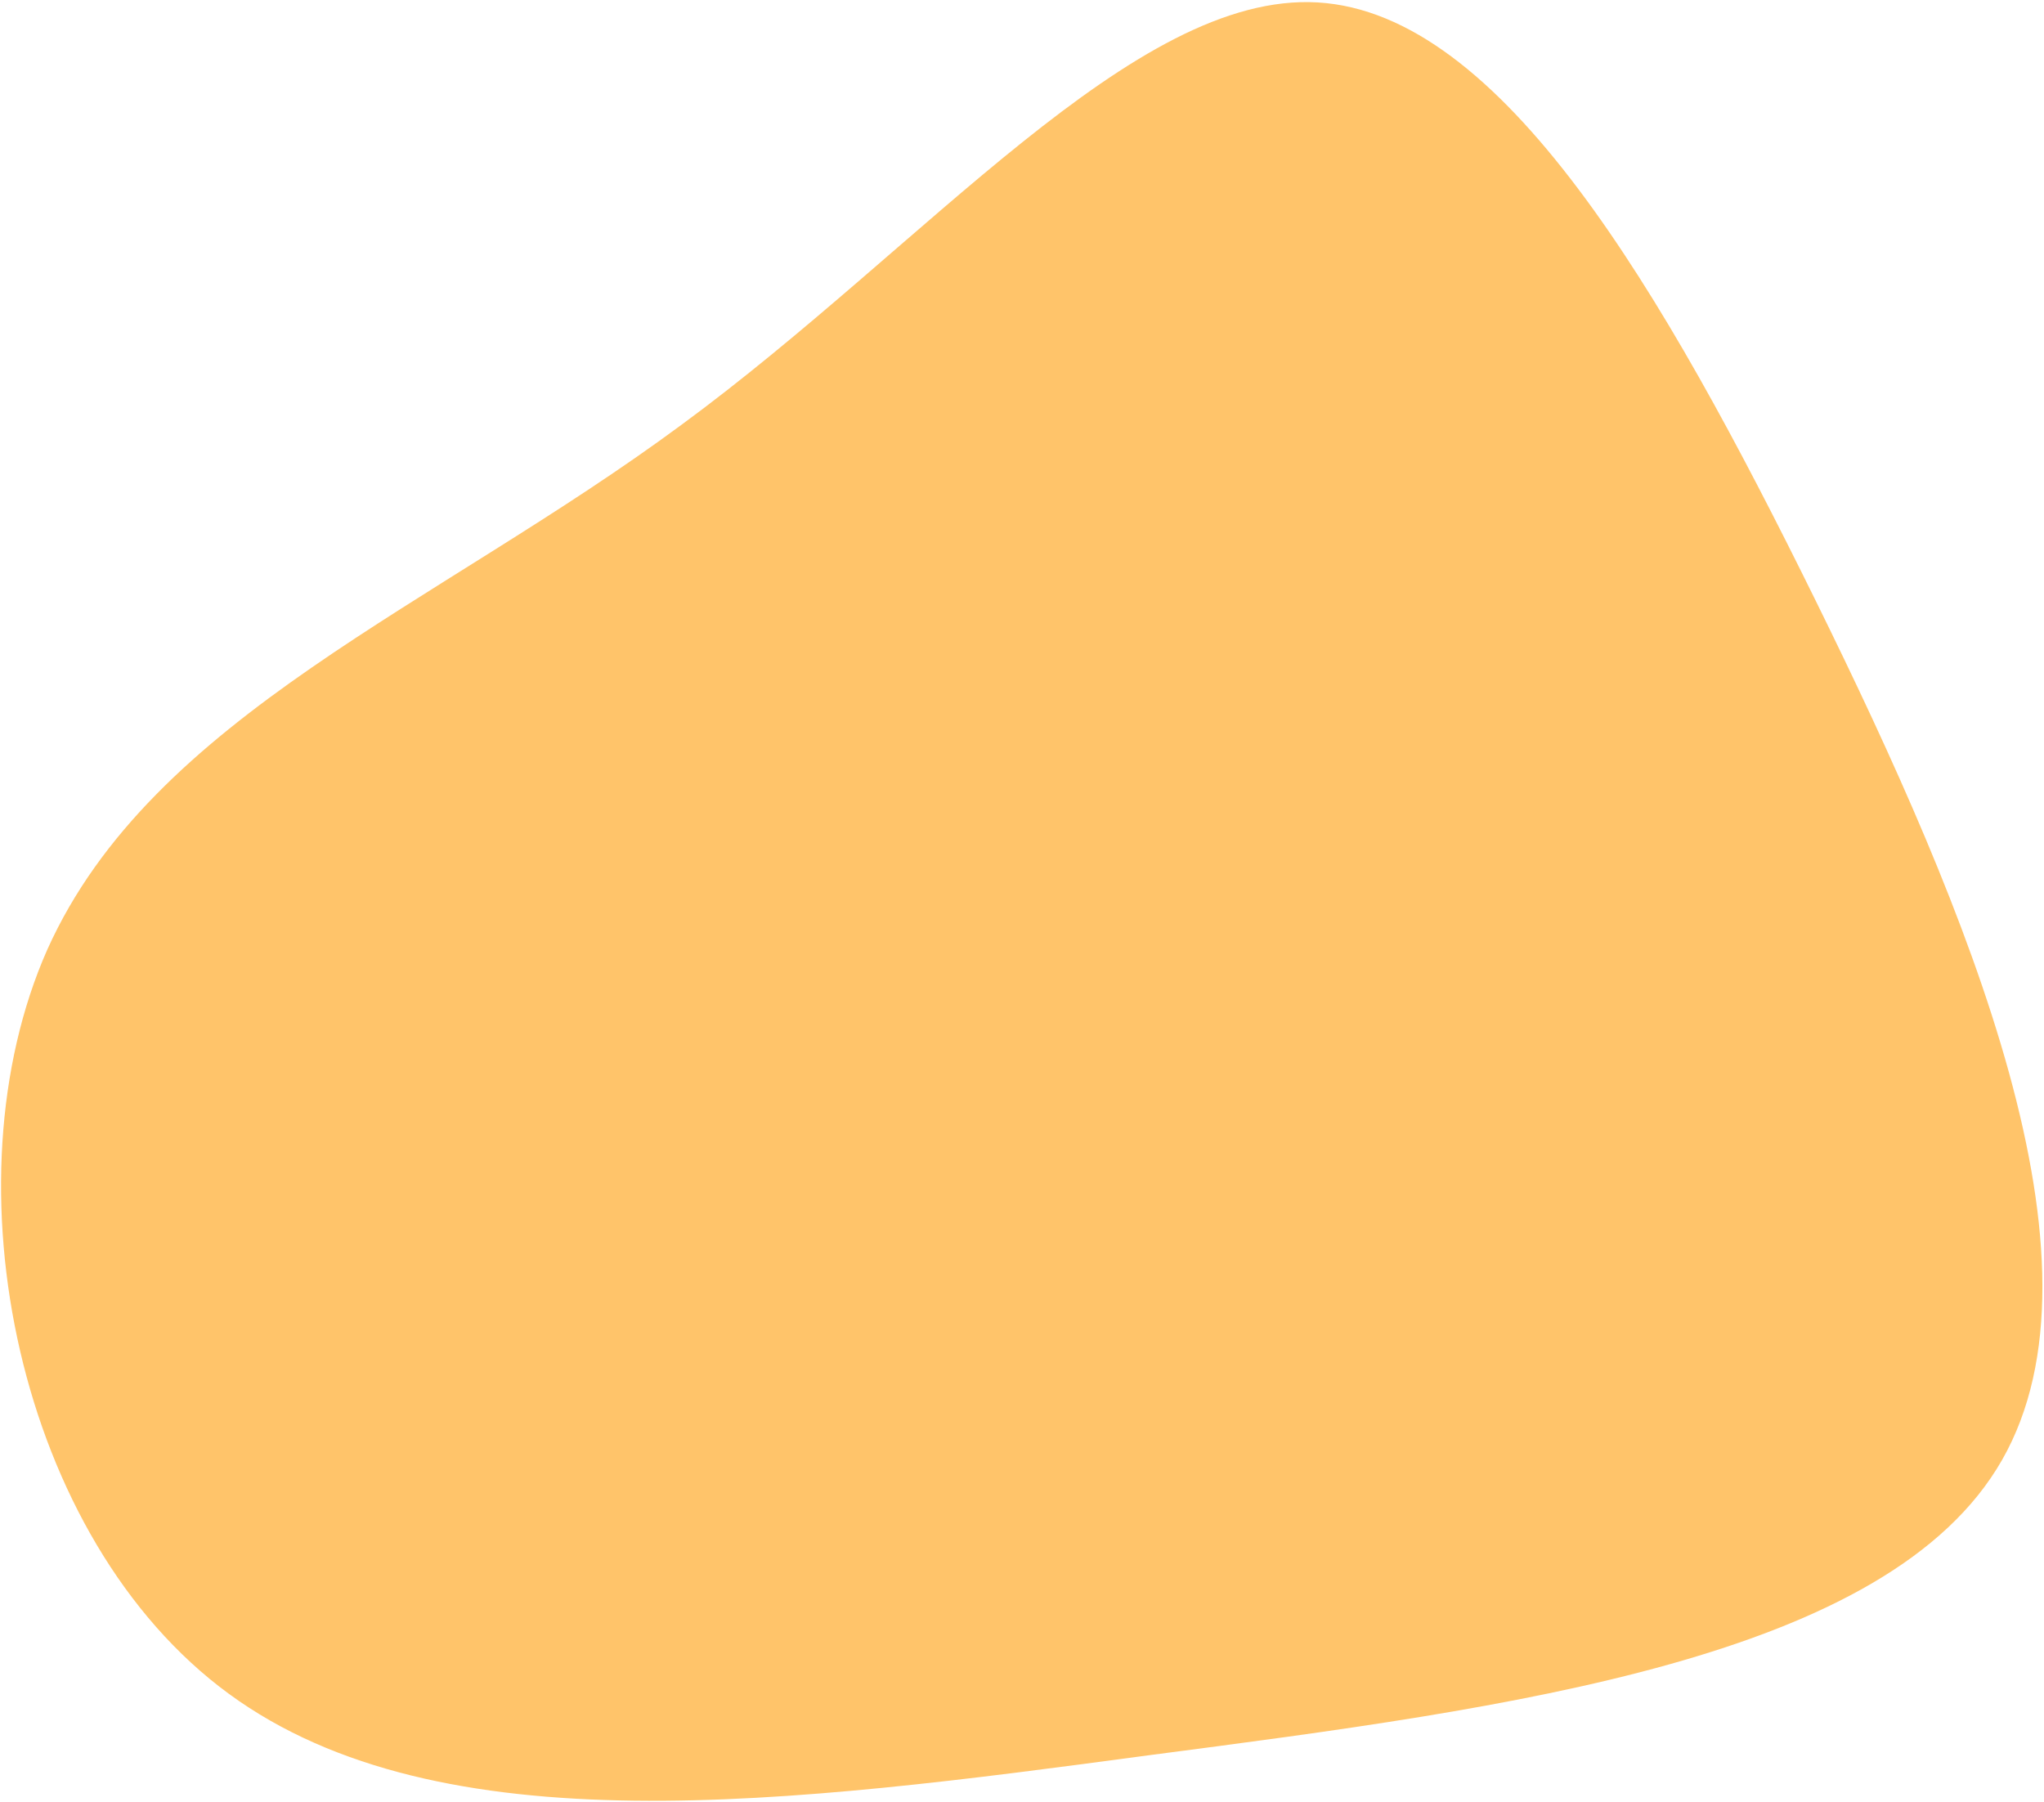
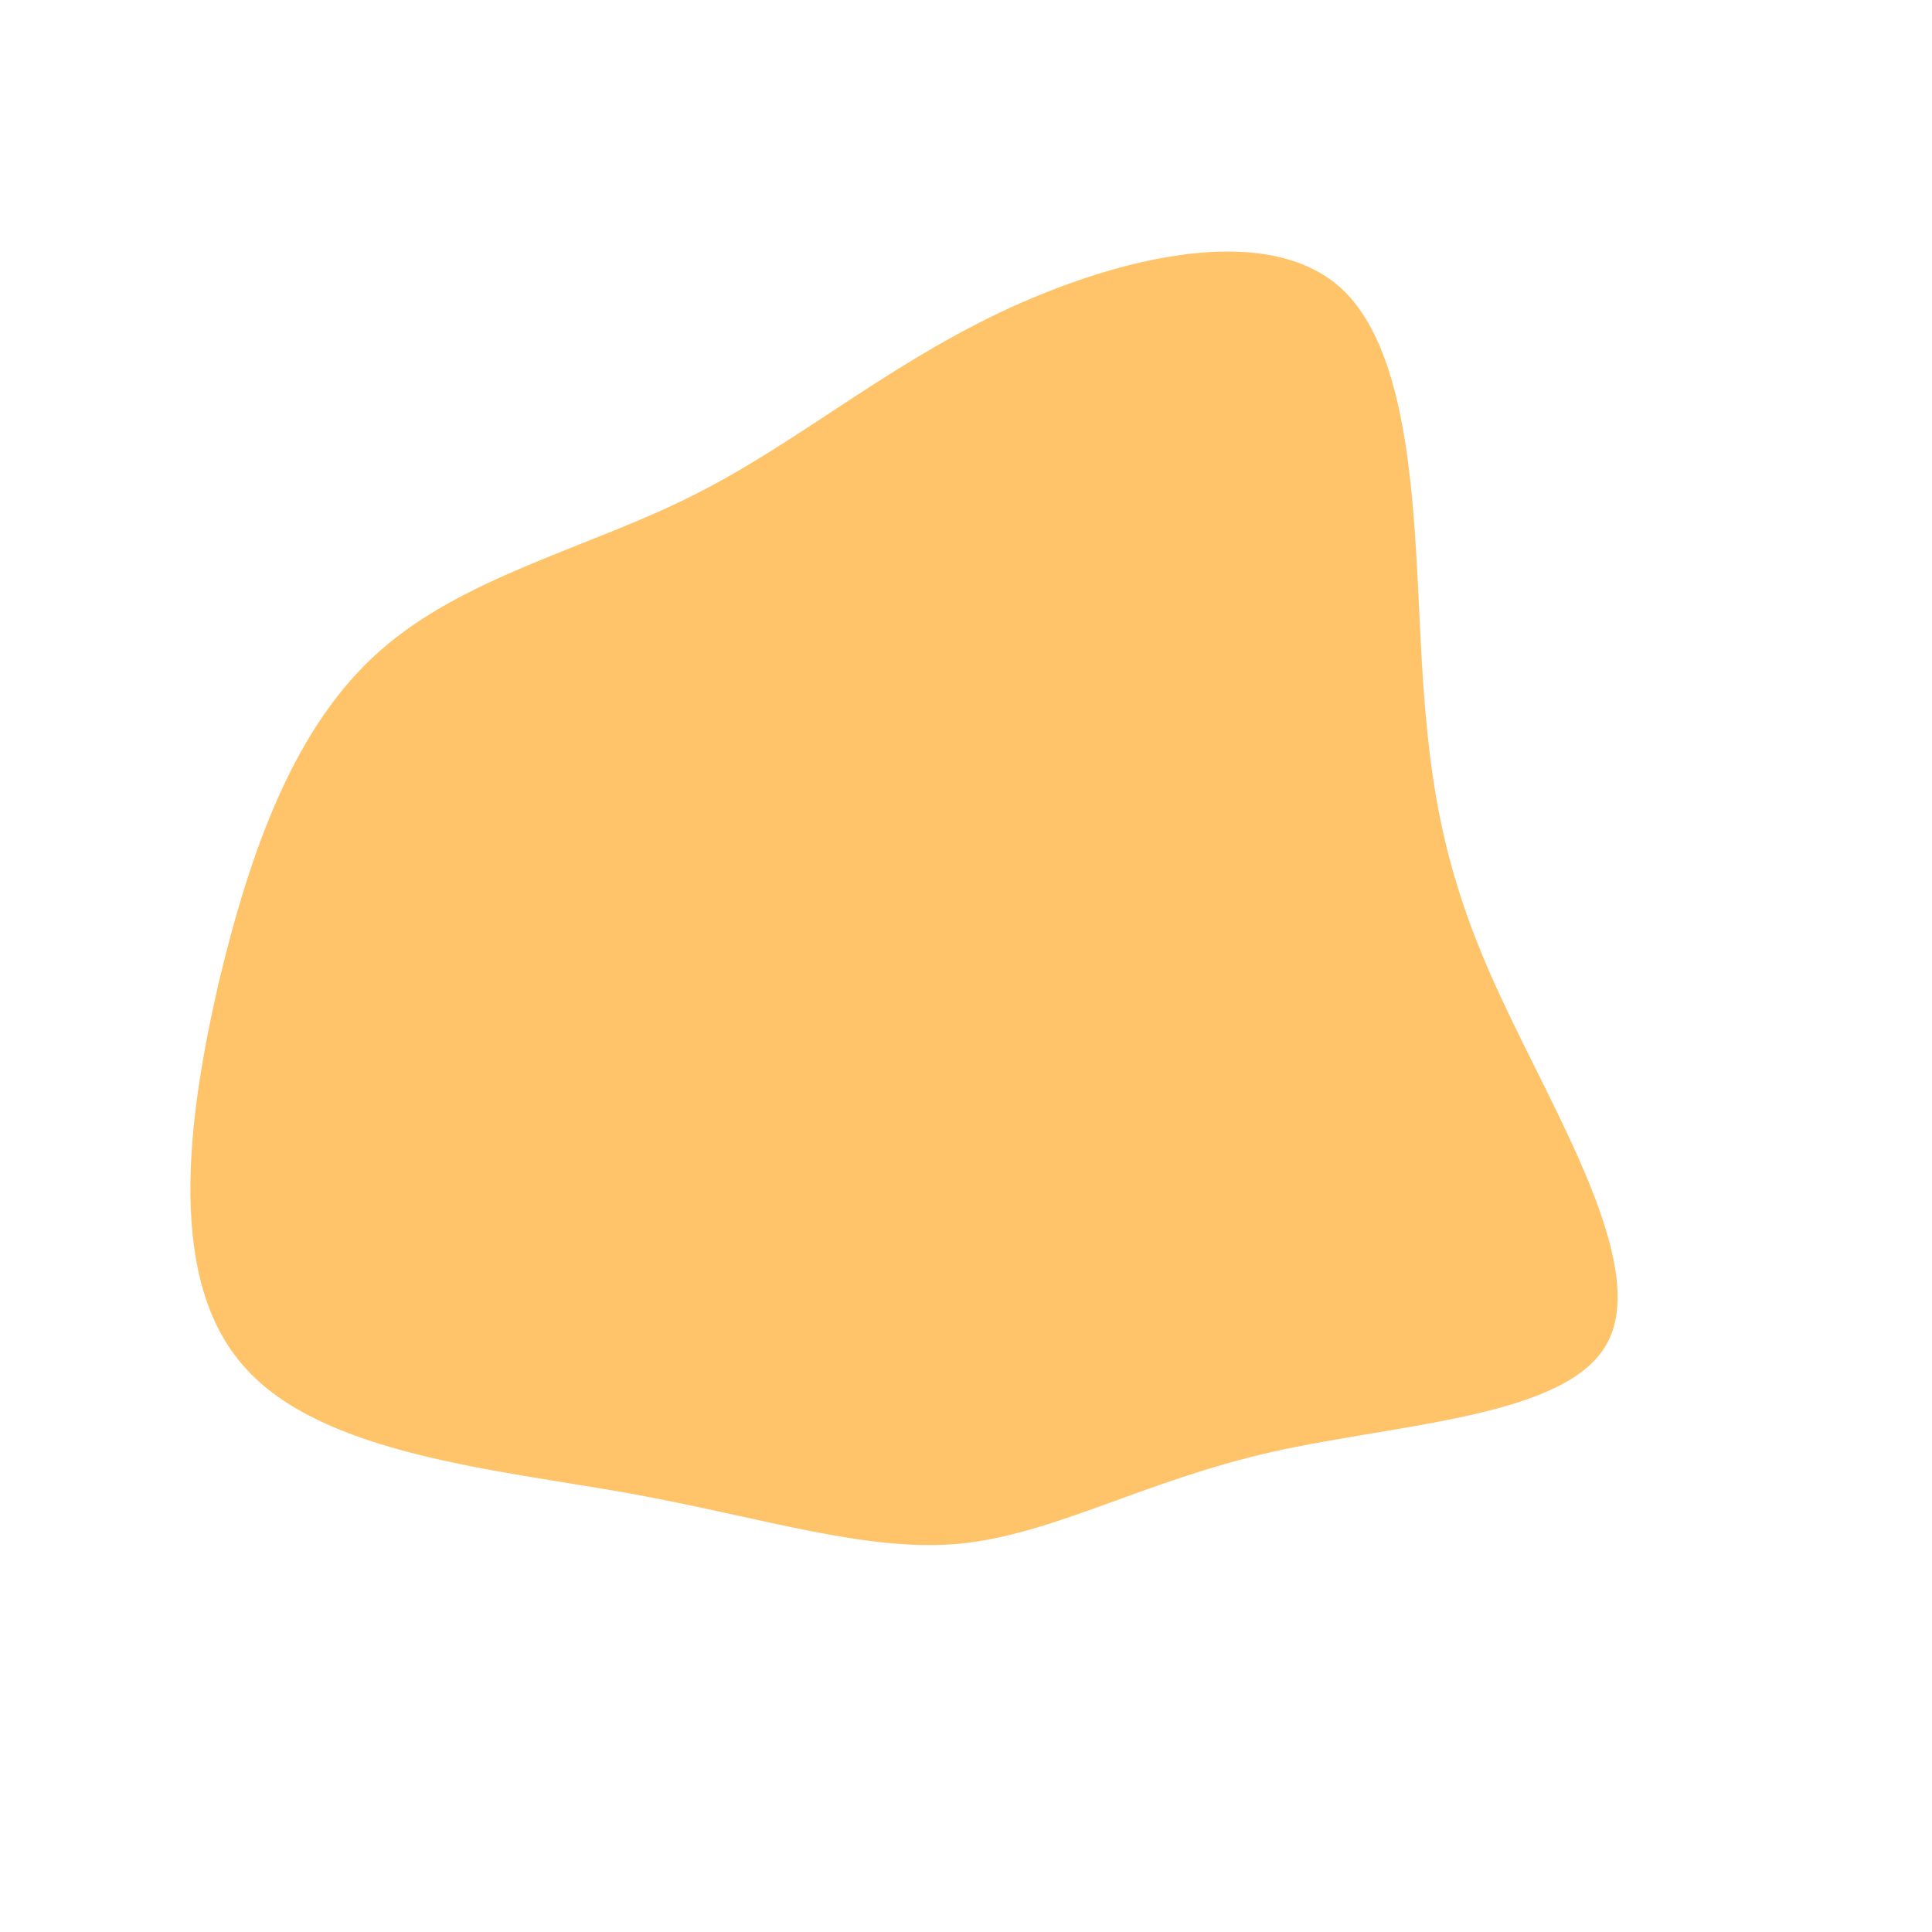
- <svg xmlns="http://www.w3.org/2000/svg" width="692" height="610" fill="none">
-   <path d="M614.653 203.262c52.081 105.669 101.54 223.754 63.147 291.014-38.393 67.26-165.753 83.891-288.172 99.875-122.562 16.469-240.525 31.662-312.098-20.674C5.957 521.14-18.94 400.303 16.02 321.472 51.61 242.3 147.542 205.277 230.642 143.871 313.597 82.951 383.865-2.837 446.109.824c62.243 3.66 116.462 96.769 168.544 202.438Z" fill="#FFC46A" />
+ <svg xmlns="http://www.w3.org/2000/svg" viewBox="0 0 200 200">
+   <path fill="#FFC46A" d="M138.9 29.9c7.7 7.2 7.5 25.3 8.3 38.8.8 13.5 2.5 22.4 8.2 34.6 5.6 12.1 15.1 27.5 11.1 35.5-3.9 7.9-21.4 8.5-34.8 11.5-13.3 3-22.5 8.5-32.3 9.5-9.7.9-20-2.6-34.2-5.2-14.1-2.5-32-4.1-39.9-13.1-8-8.9-6-25.2-2.7-39.6 3.4-14.3 8-26.8 16.7-34.5 8.7-7.7 21.4-10.6 32.2-16 10.7-5.3 19.6-13.1 31.9-19 12.2-5.8 27.8-9.6 35.5-2.5Z" />
</svg>
